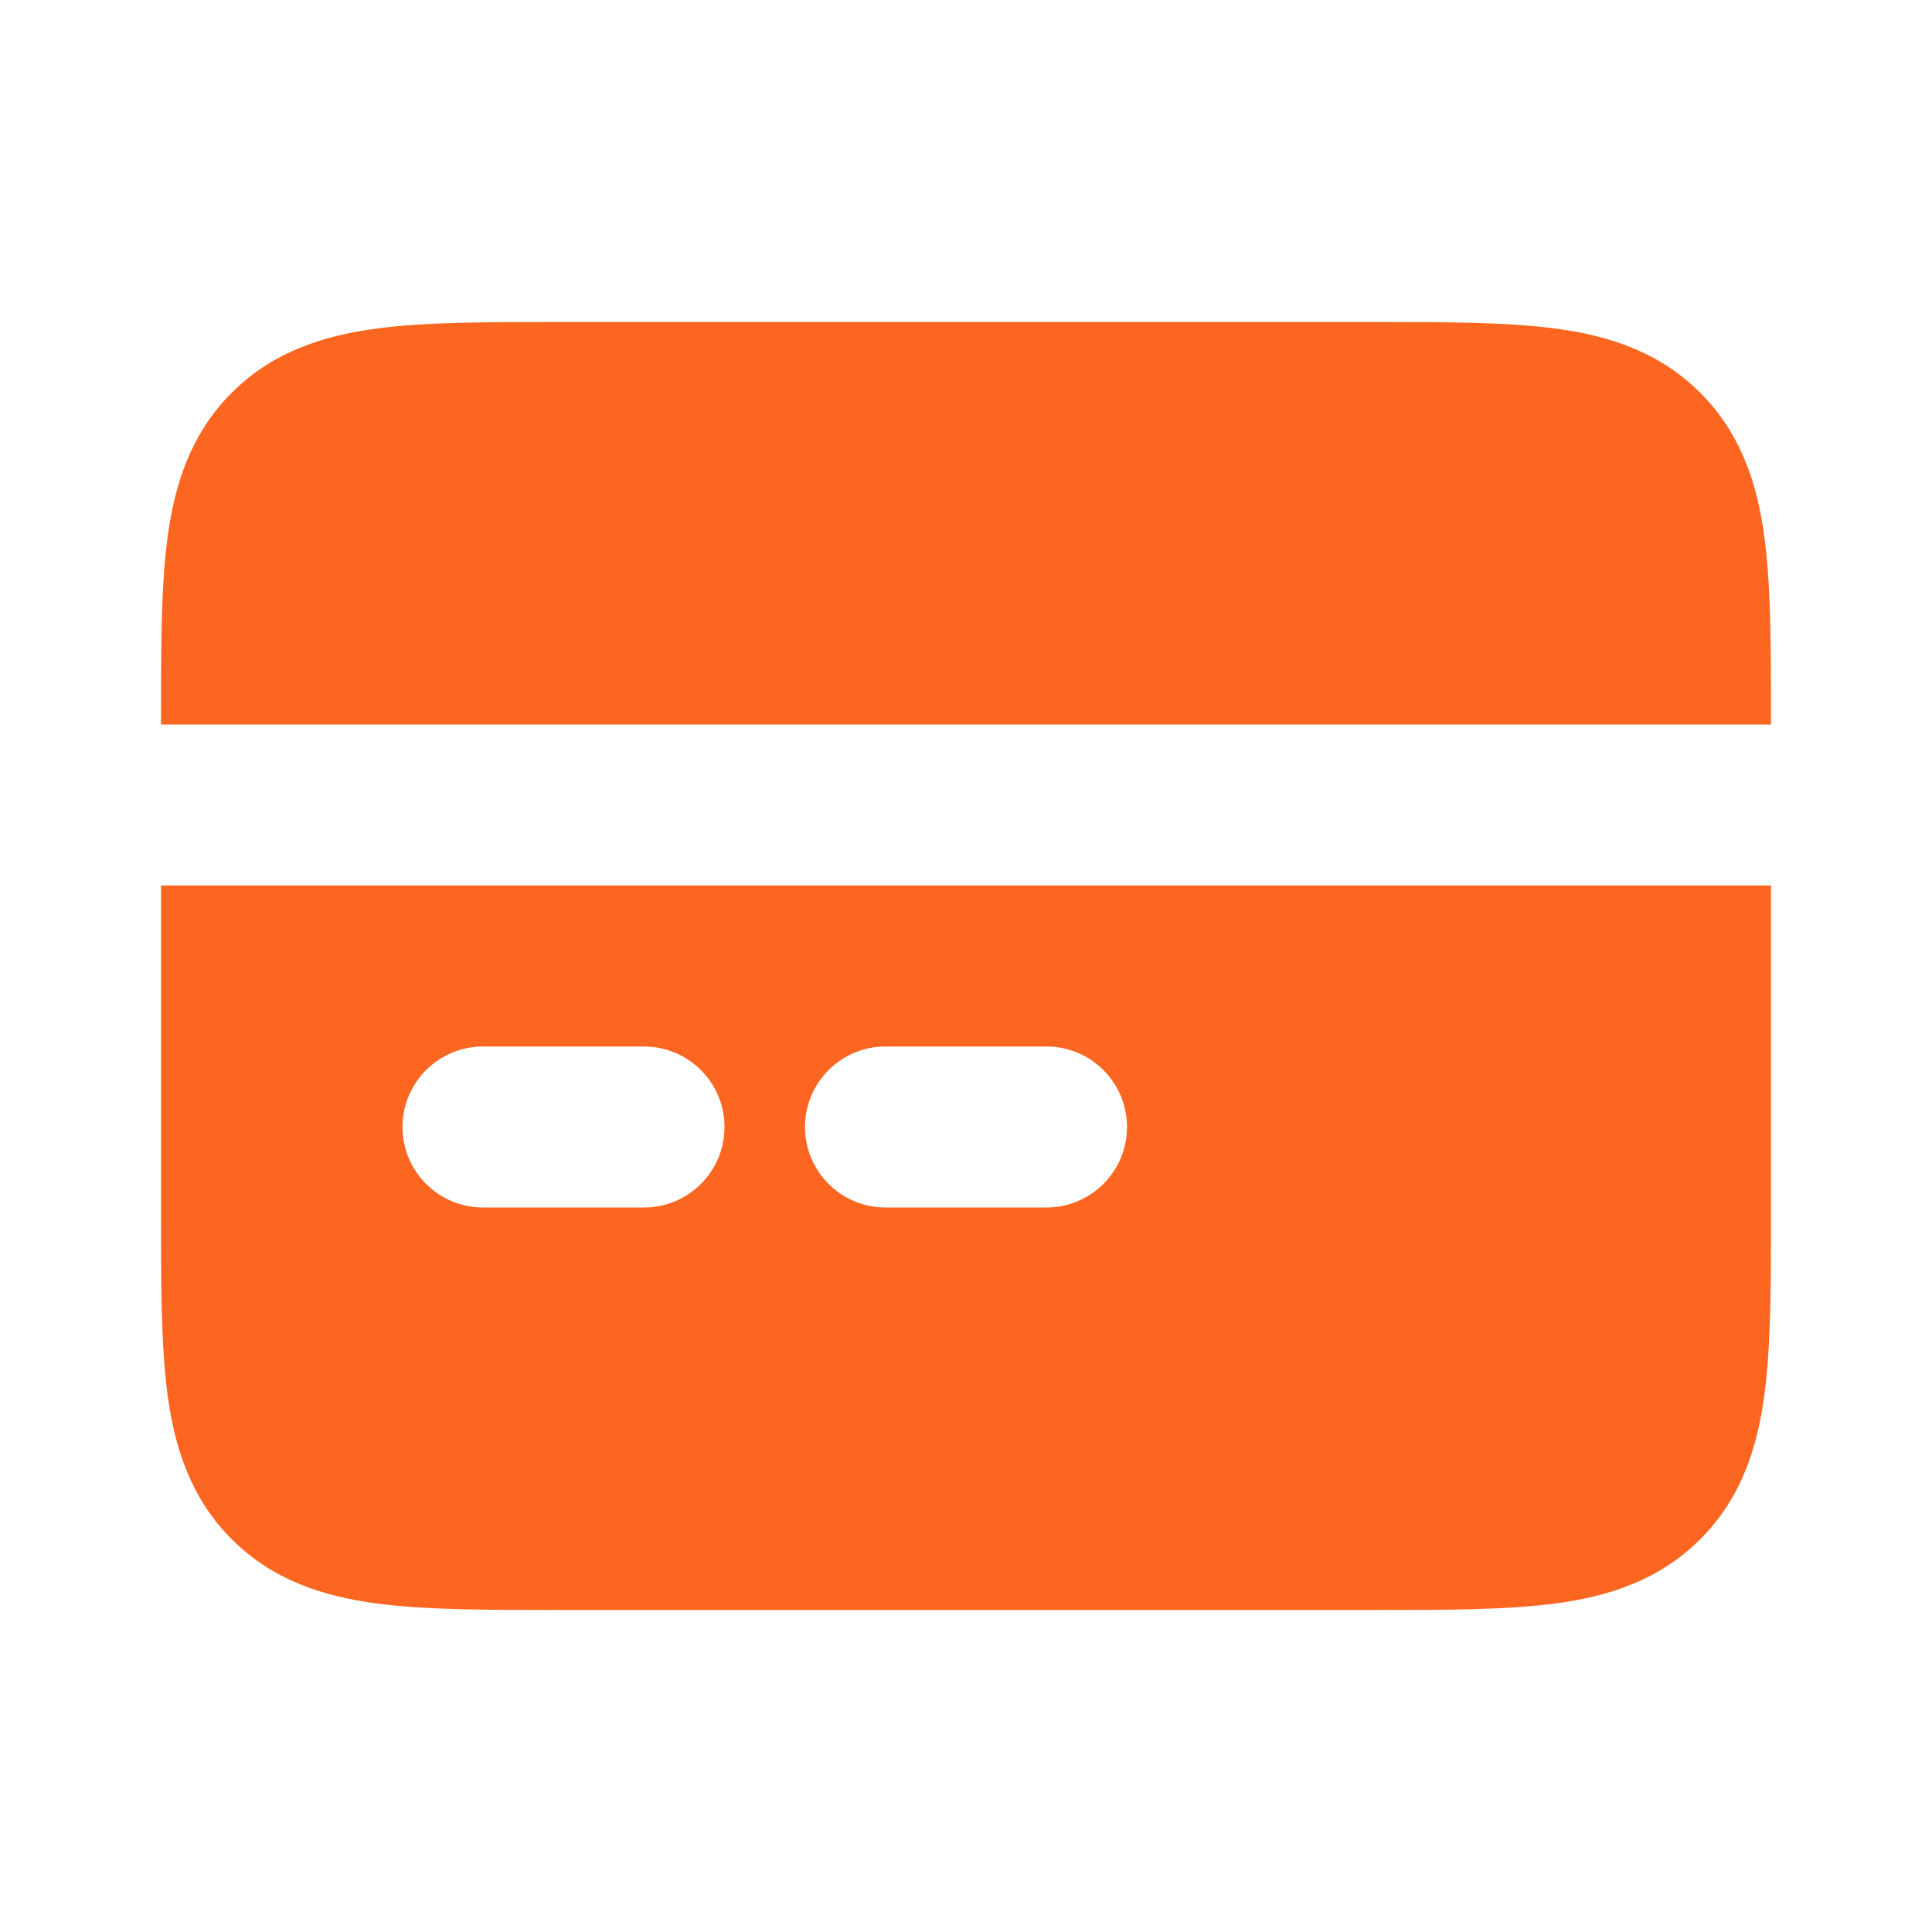
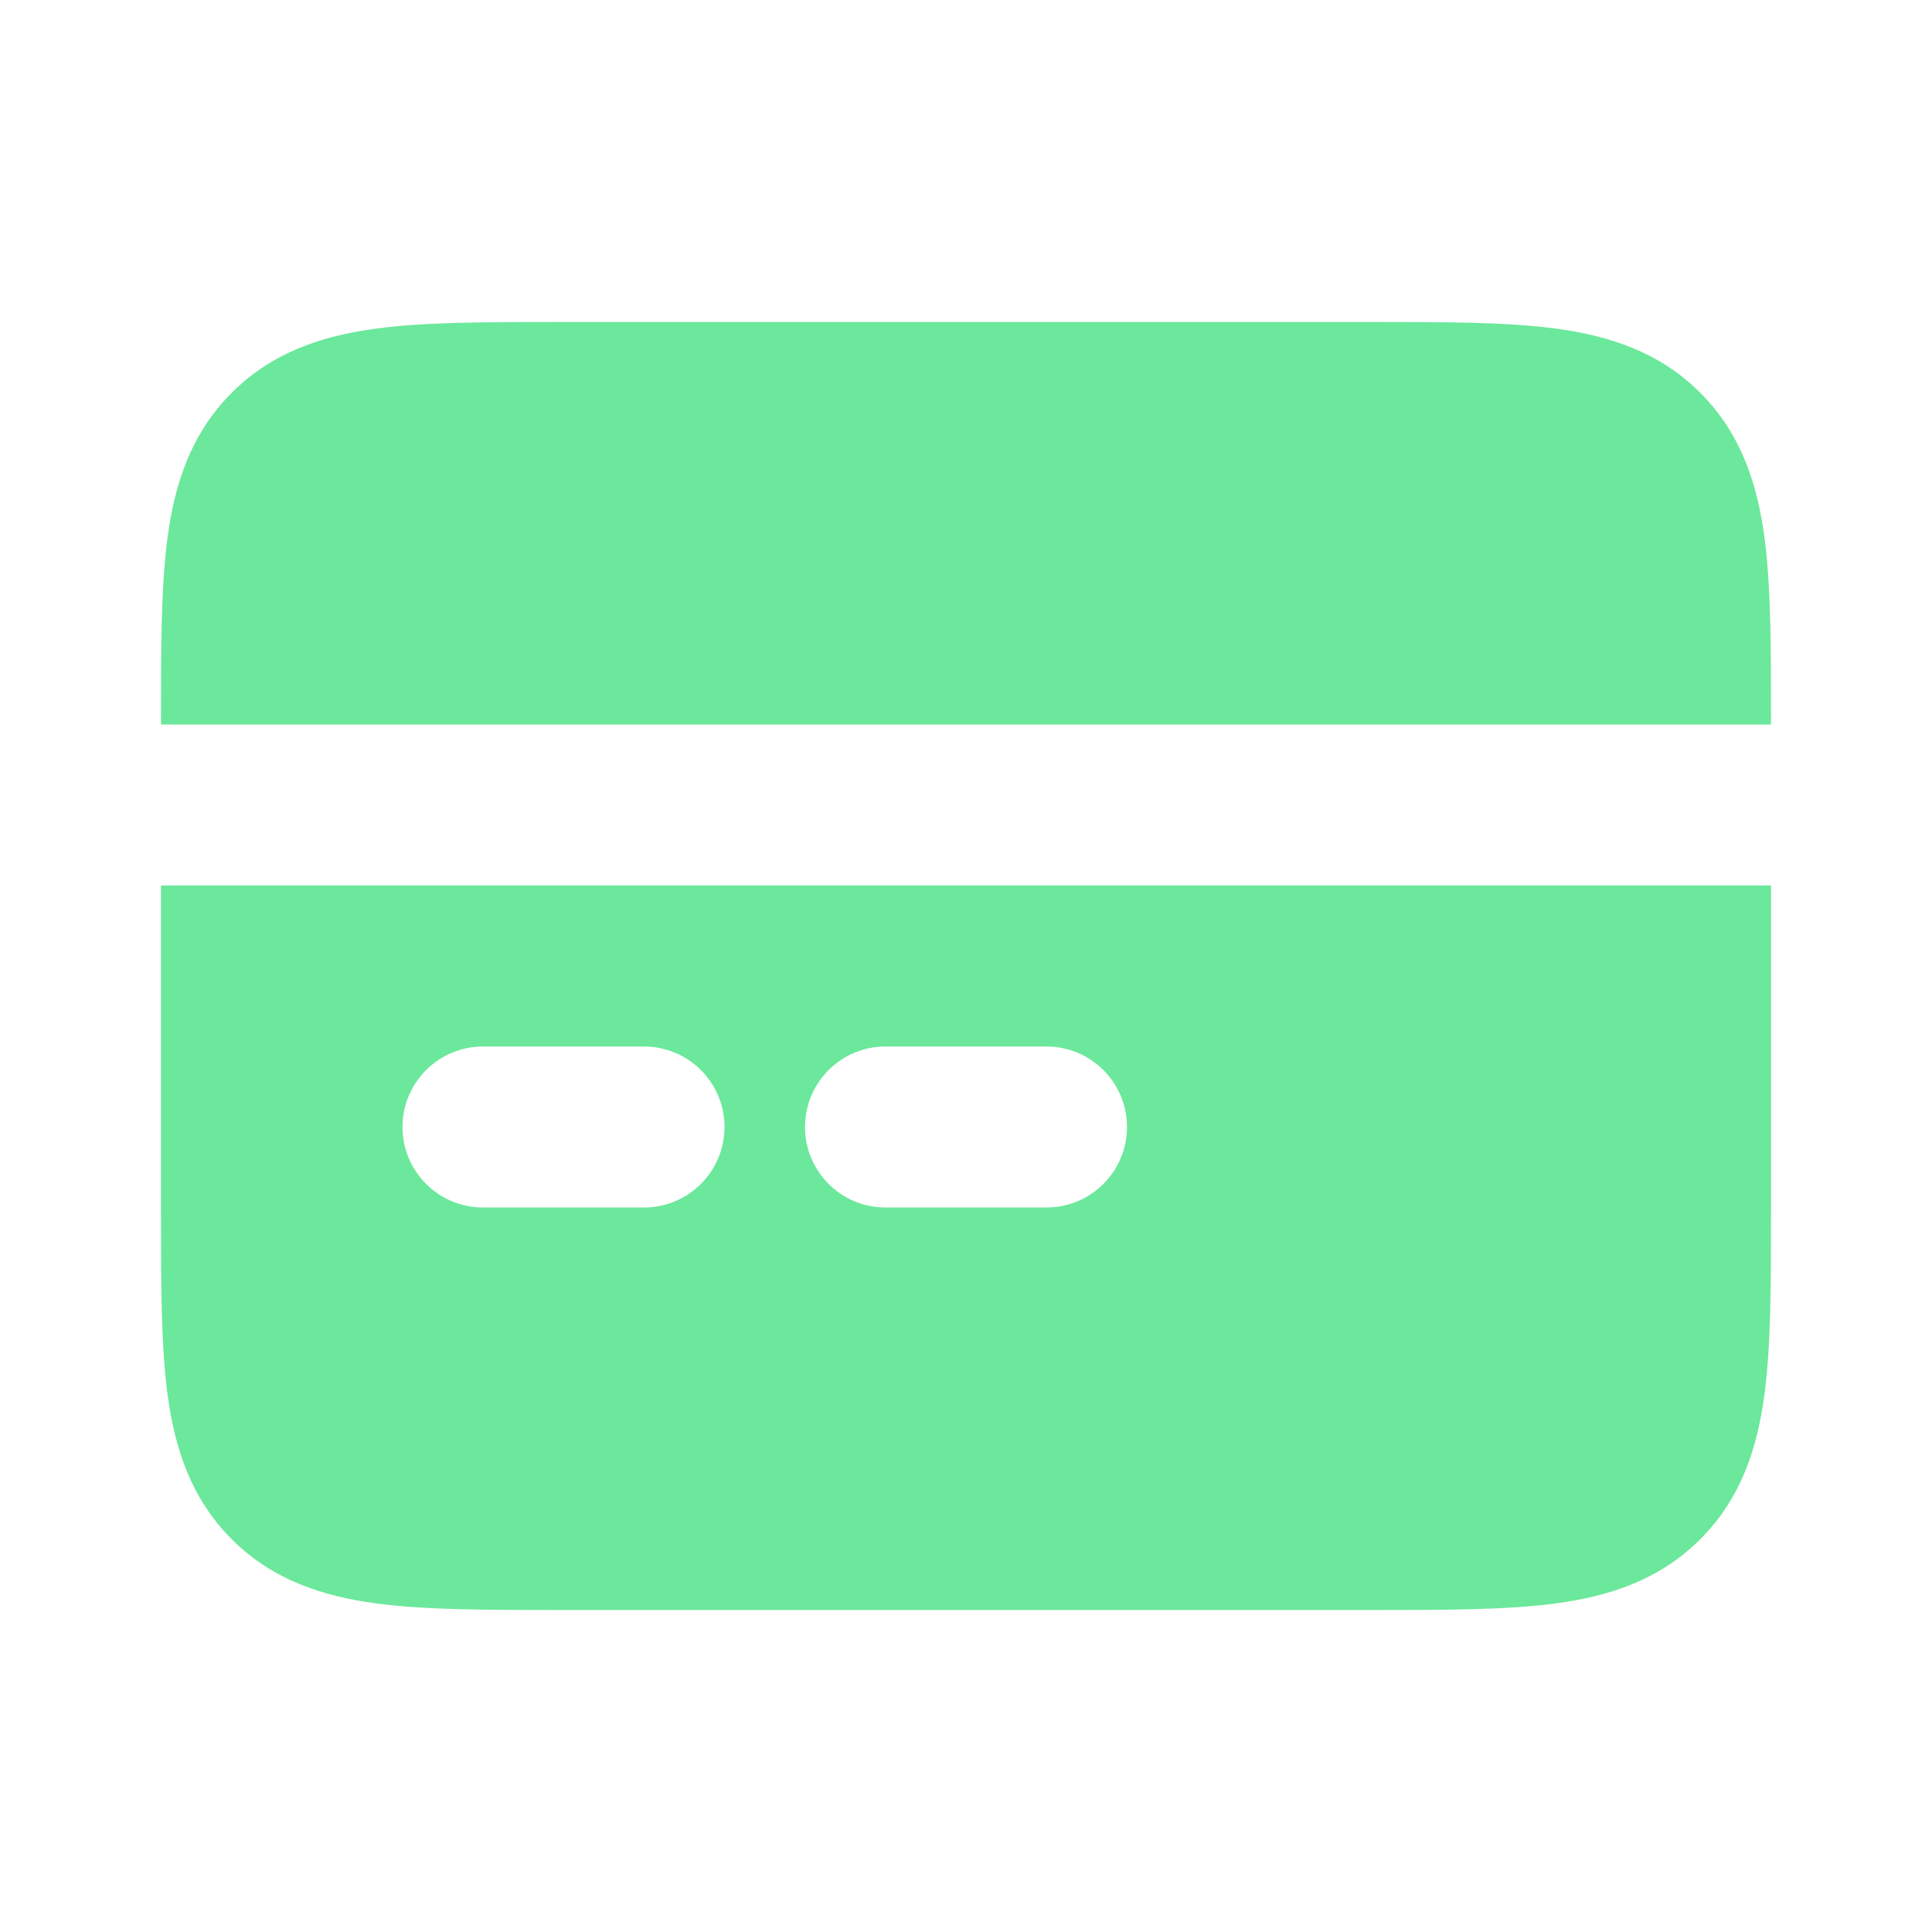
<svg xmlns="http://www.w3.org/2000/svg" width="81px" height="81px" viewBox="0 0 24 24" fill="none">
  <g id="SVGRepo_bgCarrier" stroke-width="0" />
  <g id="SVGRepo_tracerCarrier" stroke-linecap="round" stroke-linejoin="round" />
  <g id="SVGRepo_iconCarrier">
    <rect width="24" height="24" fill="white" />
-     <path fill-rule="evenodd" clip-rule="evenodd" d="M2 11H22L22 15.066C22 15.952 22 16.716 21.918 17.328C21.83 17.983 21.631 18.612 21.121 19.121C20.612 19.631 19.983 19.83 19.328 19.918C18.716 20 17.952 20 17.066 20H6.934C6.048 20 5.284 20 4.672 19.918C4.017 19.83 3.388 19.631 2.879 19.121C2.369 18.612 2.17 17.983 2.082 17.328C2 16.716 2 15.952 2 15.066L2 11ZM5 14C5 13.448 5.448 13 6 13H8C8.552 13 9 13.448 9 14C9 14.552 8.552 15 8 15H6C5.448 15 5 14.552 5 14ZM10 14C10 13.448 10.448 13 11 13H13C13.552 13 14 13.448 14 14C14 14.552 13.552 15 13 15H11C10.448 15 10 14.552 10 14Z" fill="#FC6620" />
-     <path d="M22 9L22 8.934C22 8.048 22 7.284 21.918 6.672C21.83 6.017 21.631 5.388 21.121 4.879C20.612 4.369 19.983 4.17 19.328 4.082C18.716 4 17.952 4 17.066 4L6.934 4C6.048 4 5.284 4 4.672 4.082C4.017 4.17 3.388 4.369 2.879 4.879C2.369 5.388 2.17 6.017 2.082 6.672C2 7.284 2 8.048 2 8.934L2 9L22 9Z" fill="#FC6620" />
+     <path fill-rule="evenodd" clip-rule="evenodd" d="M2 11H22L22 15.066C22 15.952 22 16.716 21.918 17.328C21.83 17.983 21.631 18.612 21.121 19.121C20.612 19.631 19.983 19.83 19.328 19.918C18.716 20 17.952 20 17.066 20H6.934C6.048 20 5.284 20 4.672 19.918C4.017 19.83 3.388 19.631 2.879 19.121C2.369 18.612 2.17 17.983 2.082 17.328C2 16.716 2 15.952 2 15.066L2 11ZM5 14C5 13.448 5.448 13 6 13H8C8.552 13 9 13.448 9 14C9 14.552 8.552 15 8 15H6C5.448 15 5 14.552 5 14ZM10 14C10 13.448 10.448 13 11 13H13C13.552 13 14 13.448 14 14C14 14.552 13.552 15 13 15H11C10.448 15 10 14.552 10 14Z" fill="#6be89b" />
+     <path d="M22 9L22 8.934C22 8.048 22 7.284 21.918 6.672C21.83 6.017 21.631 5.388 21.121 4.879C20.612 4.369 19.983 4.17 19.328 4.082C18.716 4 17.952 4 17.066 4L6.934 4C6.048 4 5.284 4 4.672 4.082C4.017 4.17 3.388 4.369 2.879 4.879C2.369 5.388 2.17 6.017 2.082 6.672C2 7.284 2 8.048 2 8.934L2 9L22 9Z" fill="#6be89b" />
  </g>
</svg>
